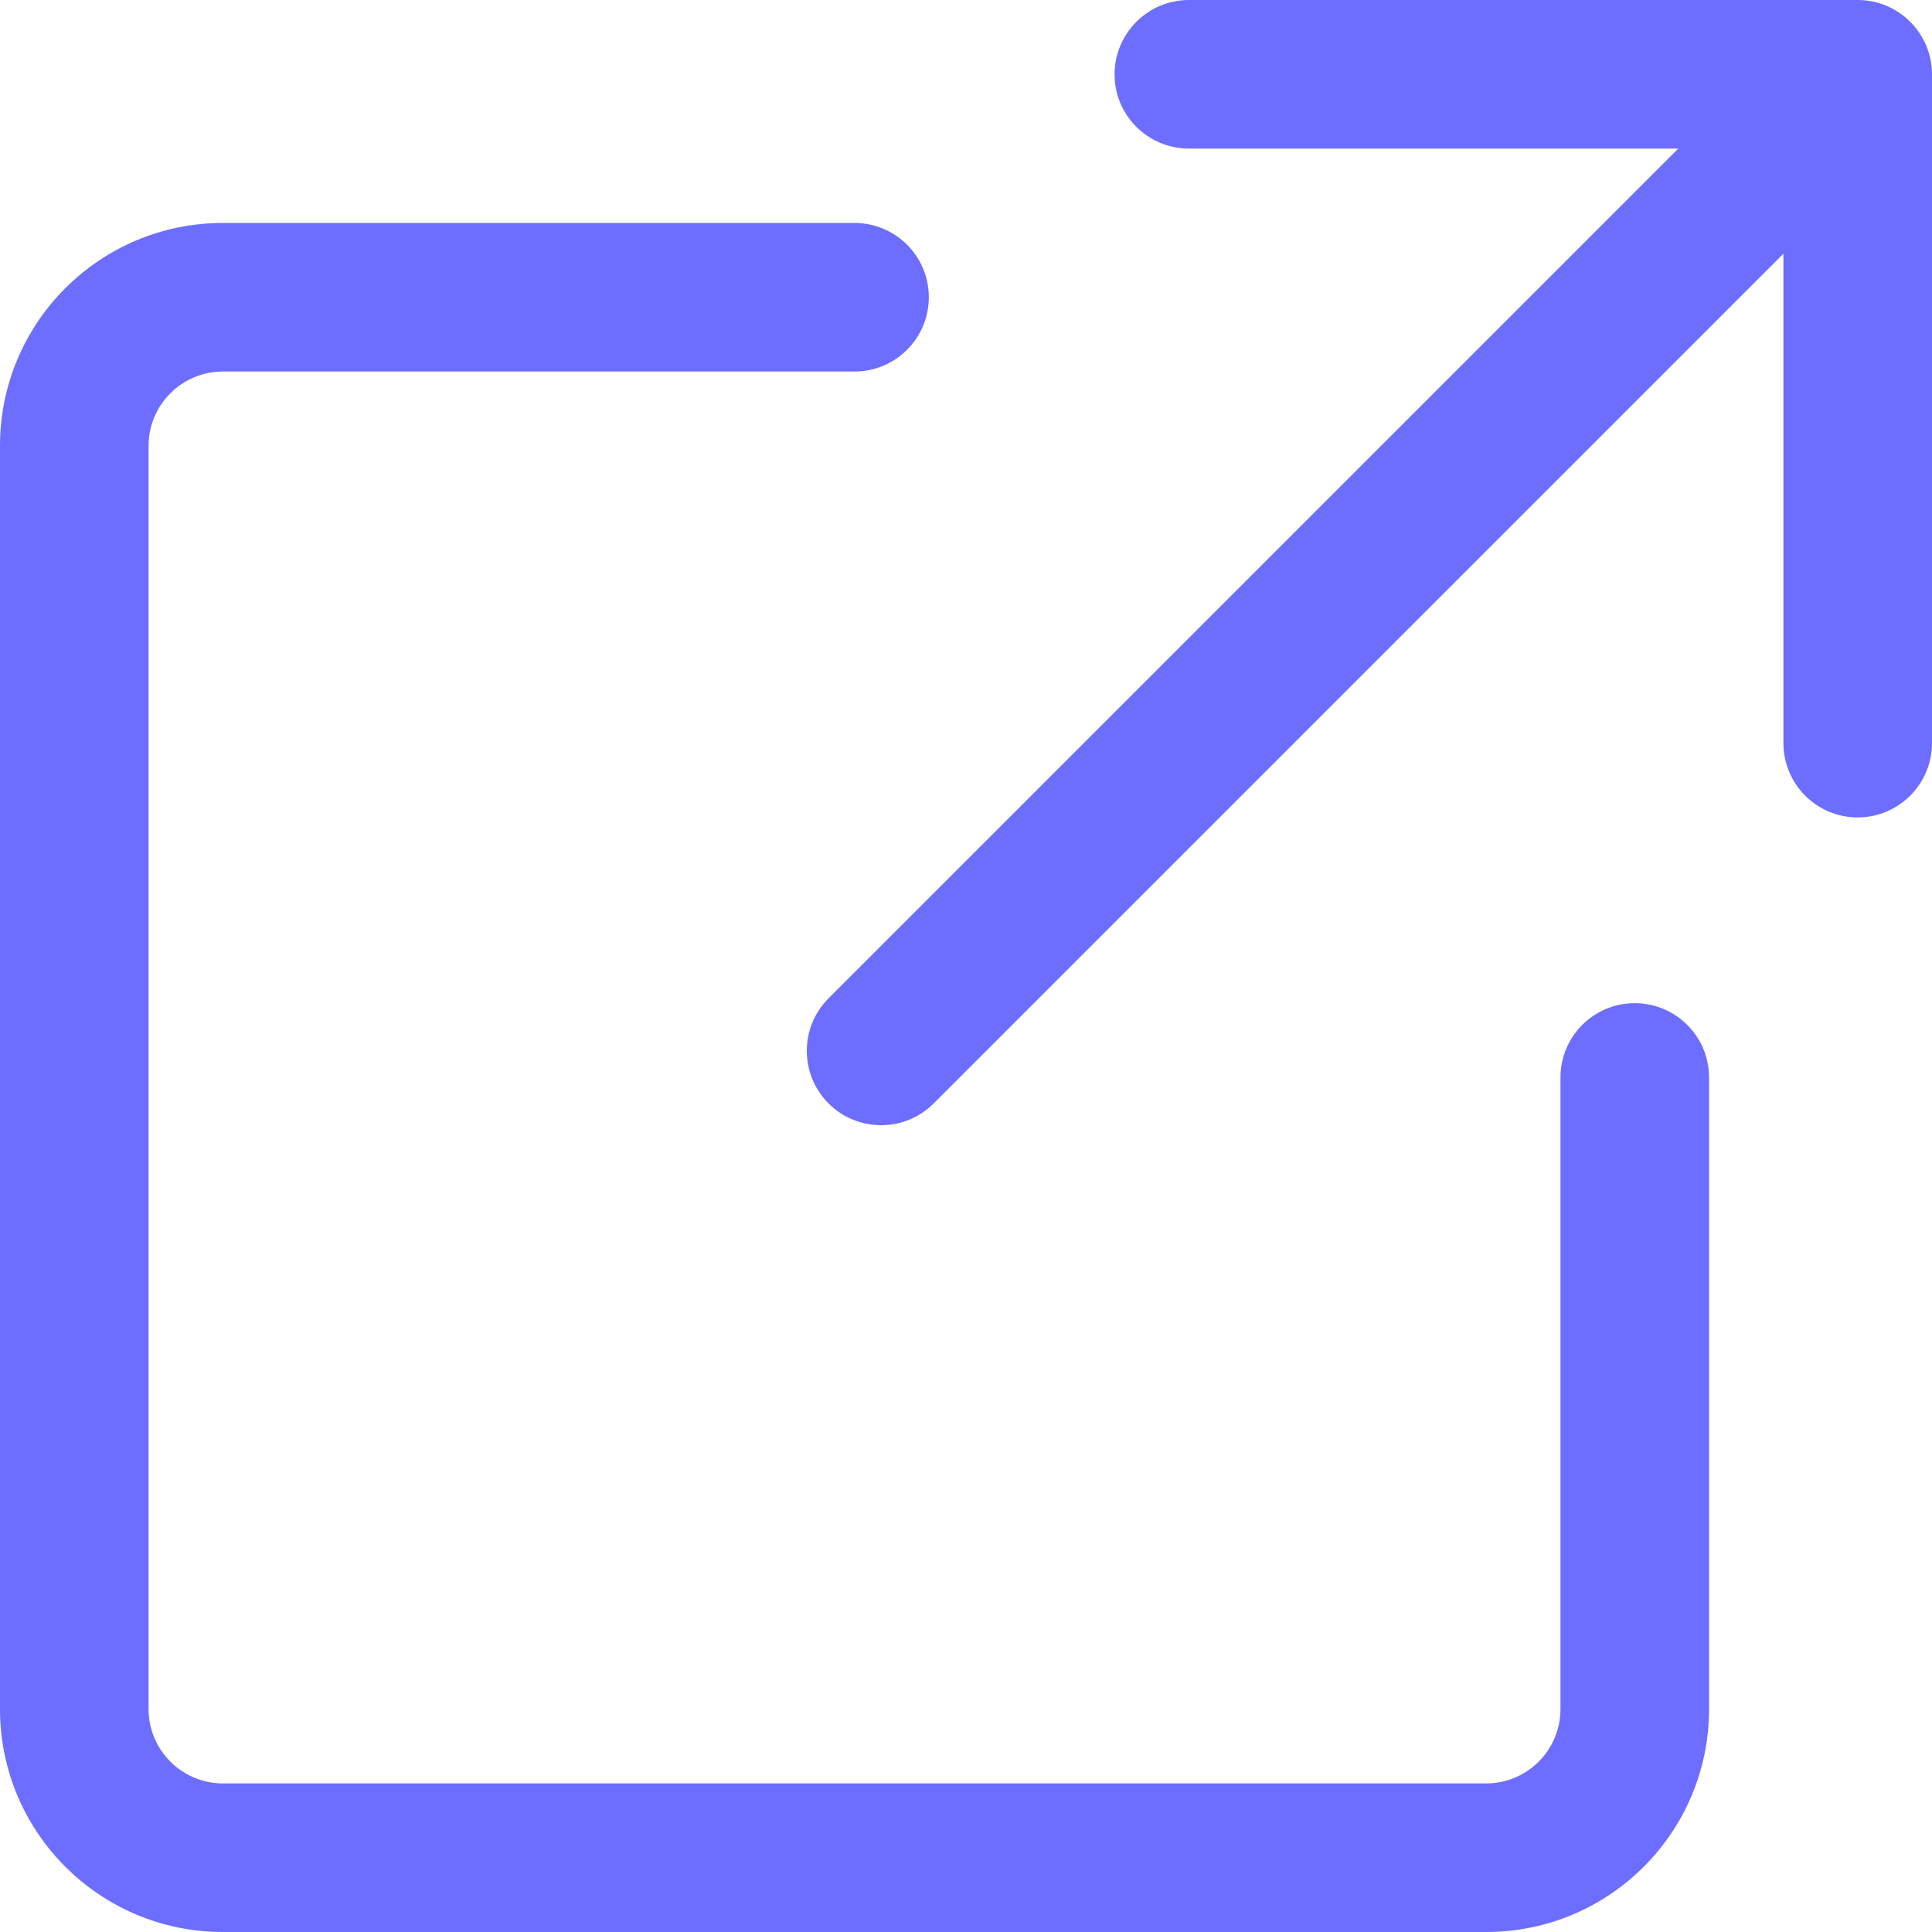
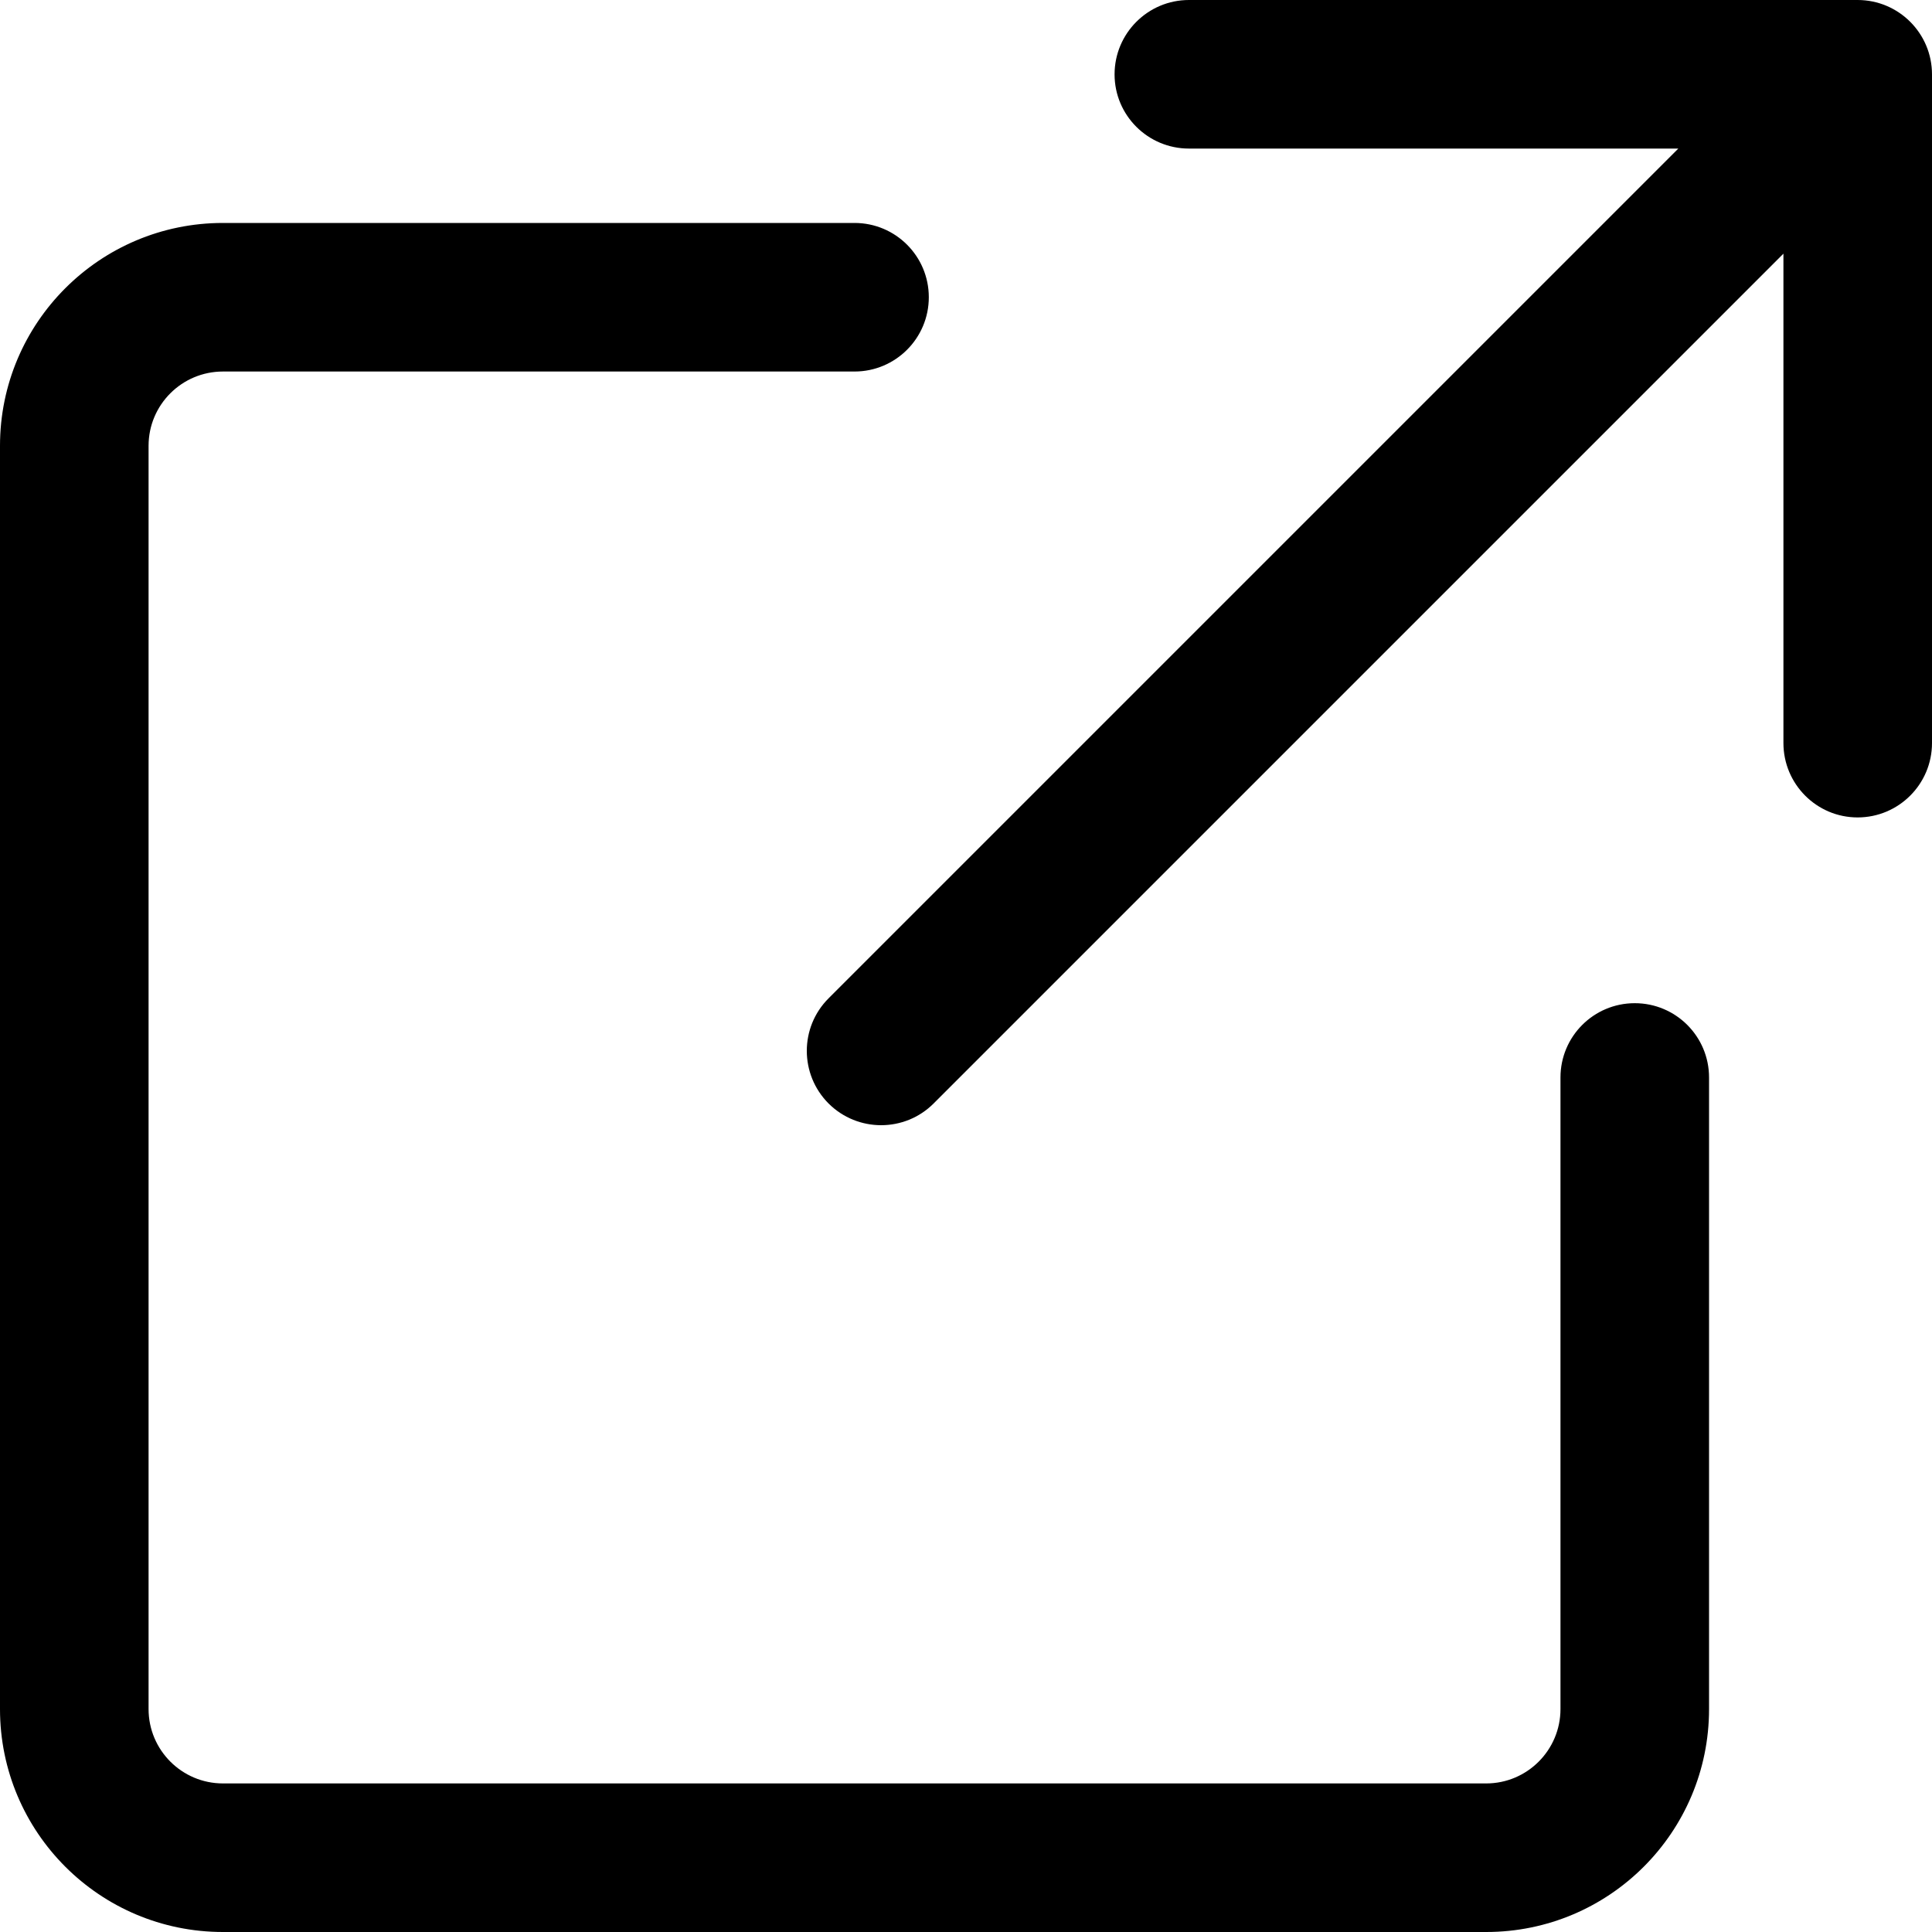
<svg xmlns="http://www.w3.org/2000/svg" width="20" height="20" viewBox="0 0 20 20" fill="none">
-   <path d="M8.846 2.308C9.271 2.308 9.615 2.652 9.615 3.077C9.615 3.502 9.27 3.846 8.846 3.846H2.308C1.883 3.846 1.538 4.19 1.538 4.615V17.692C1.538 18.117 1.883 18.462 2.308 18.462H15.385C15.809 18.462 16.154 18.117 16.154 17.692V11.154C16.154 10.729 16.498 10.385 16.923 10.385C17.348 10.385 17.692 10.729 17.692 11.154V17.692C17.692 18.967 16.659 20 15.385 20H2.308C1.033 20 4.04577e-05 18.967 0 17.692V4.615C8.12029e-05 3.341 1.033 2.308 2.308 2.308H8.846ZM19.23 0C19.655 3.13994e-05 20 0.345 20 0.77V7.692C20 8.117 19.655 8.462 19.23 8.462C18.806 8.462 18.462 8.117 18.462 7.692V2.626L9.665 11.423C9.365 11.723 8.878 11.723 8.577 11.423C8.277 11.122 8.277 10.635 8.577 10.335L17.374 1.538H12.308C11.883 1.538 11.538 1.194 11.538 0.77C11.538 0.345 11.883 0 12.308 0H19.23Z" fill="#6D6DFF" />
+   <path d="M8.846 2.308C9.271 2.308 9.615 2.652 9.615 3.077C9.615 3.502 9.27 3.846 8.846 3.846H2.308C1.883 3.846 1.538 4.19 1.538 4.615V17.692C1.538 18.117 1.883 18.462 2.308 18.462H15.385C15.809 18.462 16.154 18.117 16.154 17.692V11.154C16.154 10.729 16.498 10.385 16.923 10.385C17.348 10.385 17.692 10.729 17.692 11.154V17.692C17.692 18.967 16.659 20 15.385 20H2.308C1.033 20 4.04577e-05 18.967 0 17.692V4.615C8.12029e-05 3.341 1.033 2.308 2.308 2.308H8.846ZM19.23 0C19.655 3.13994e-05 20 0.345 20 0.77V7.692C20 8.117 19.655 8.462 19.23 8.462C18.806 8.462 18.462 8.117 18.462 7.692V2.626L9.665 11.423C9.365 11.723 8.878 11.723 8.577 11.423C8.277 11.122 8.277 10.635 8.577 10.335L17.374 1.538H12.308C11.883 1.538 11.538 1.194 11.538 0.77C11.538 0.345 11.883 0 12.308 0H19.23Z" fill="currentColor" />
</svg>
